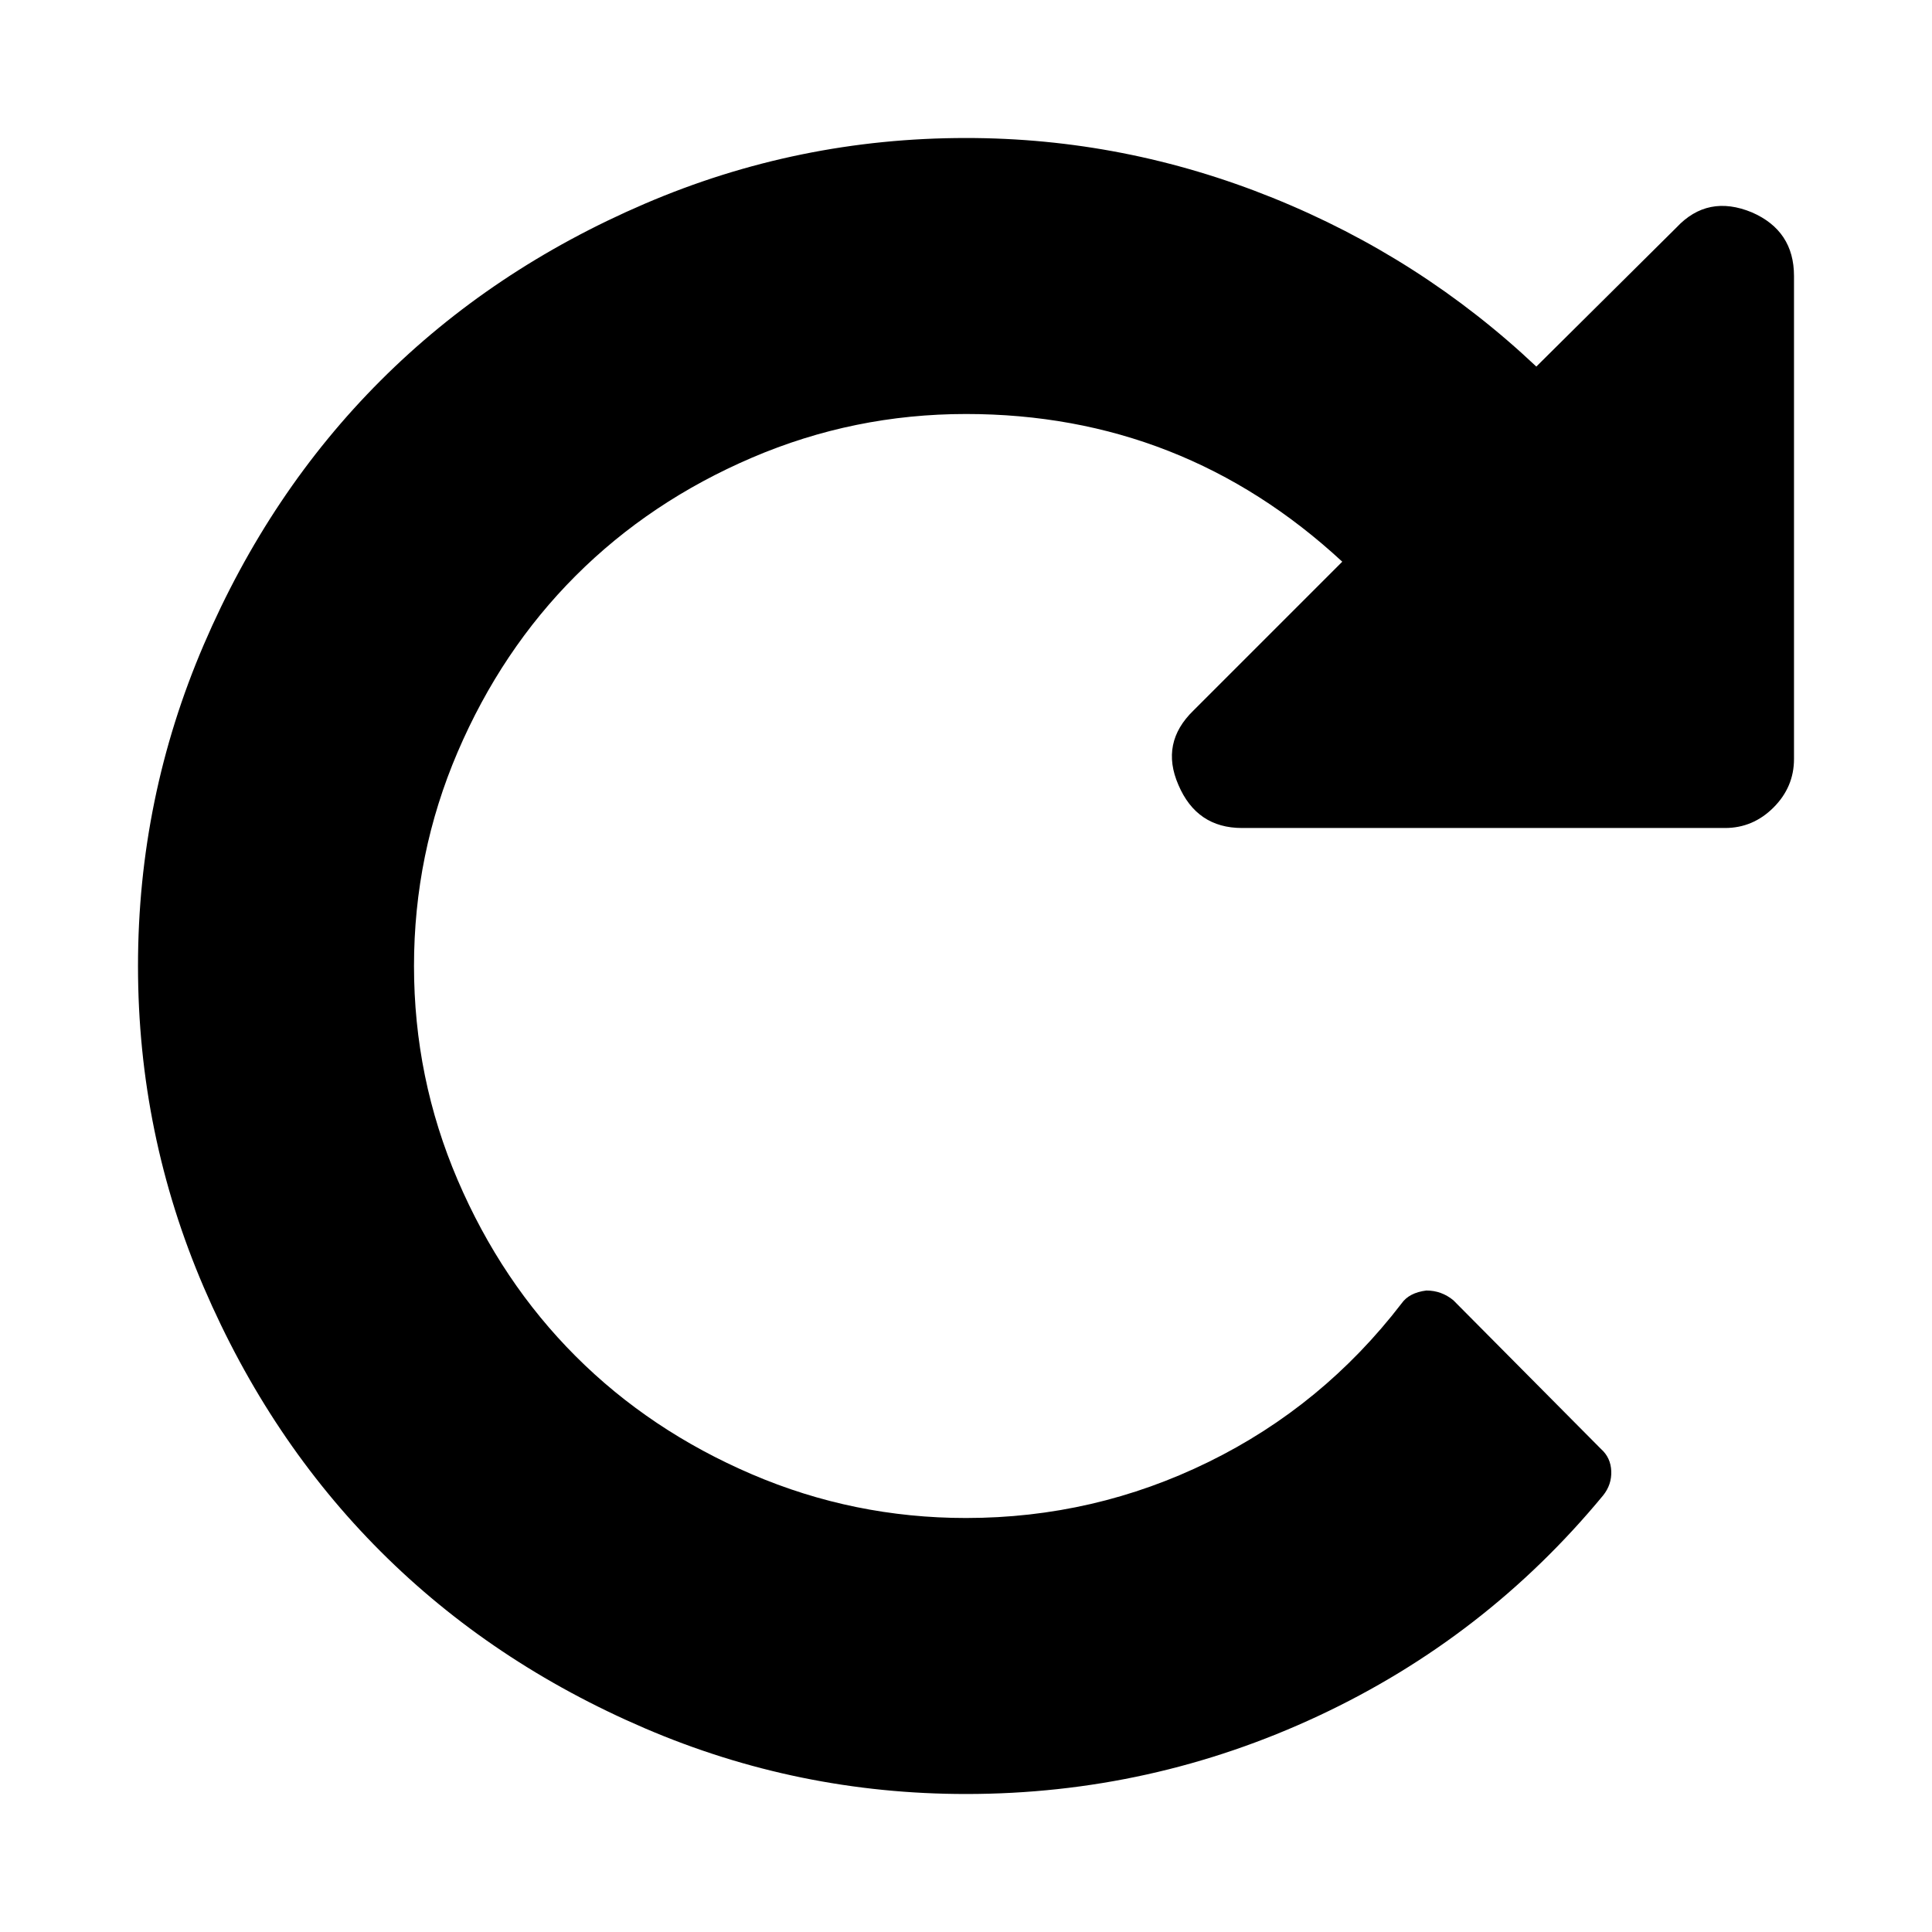
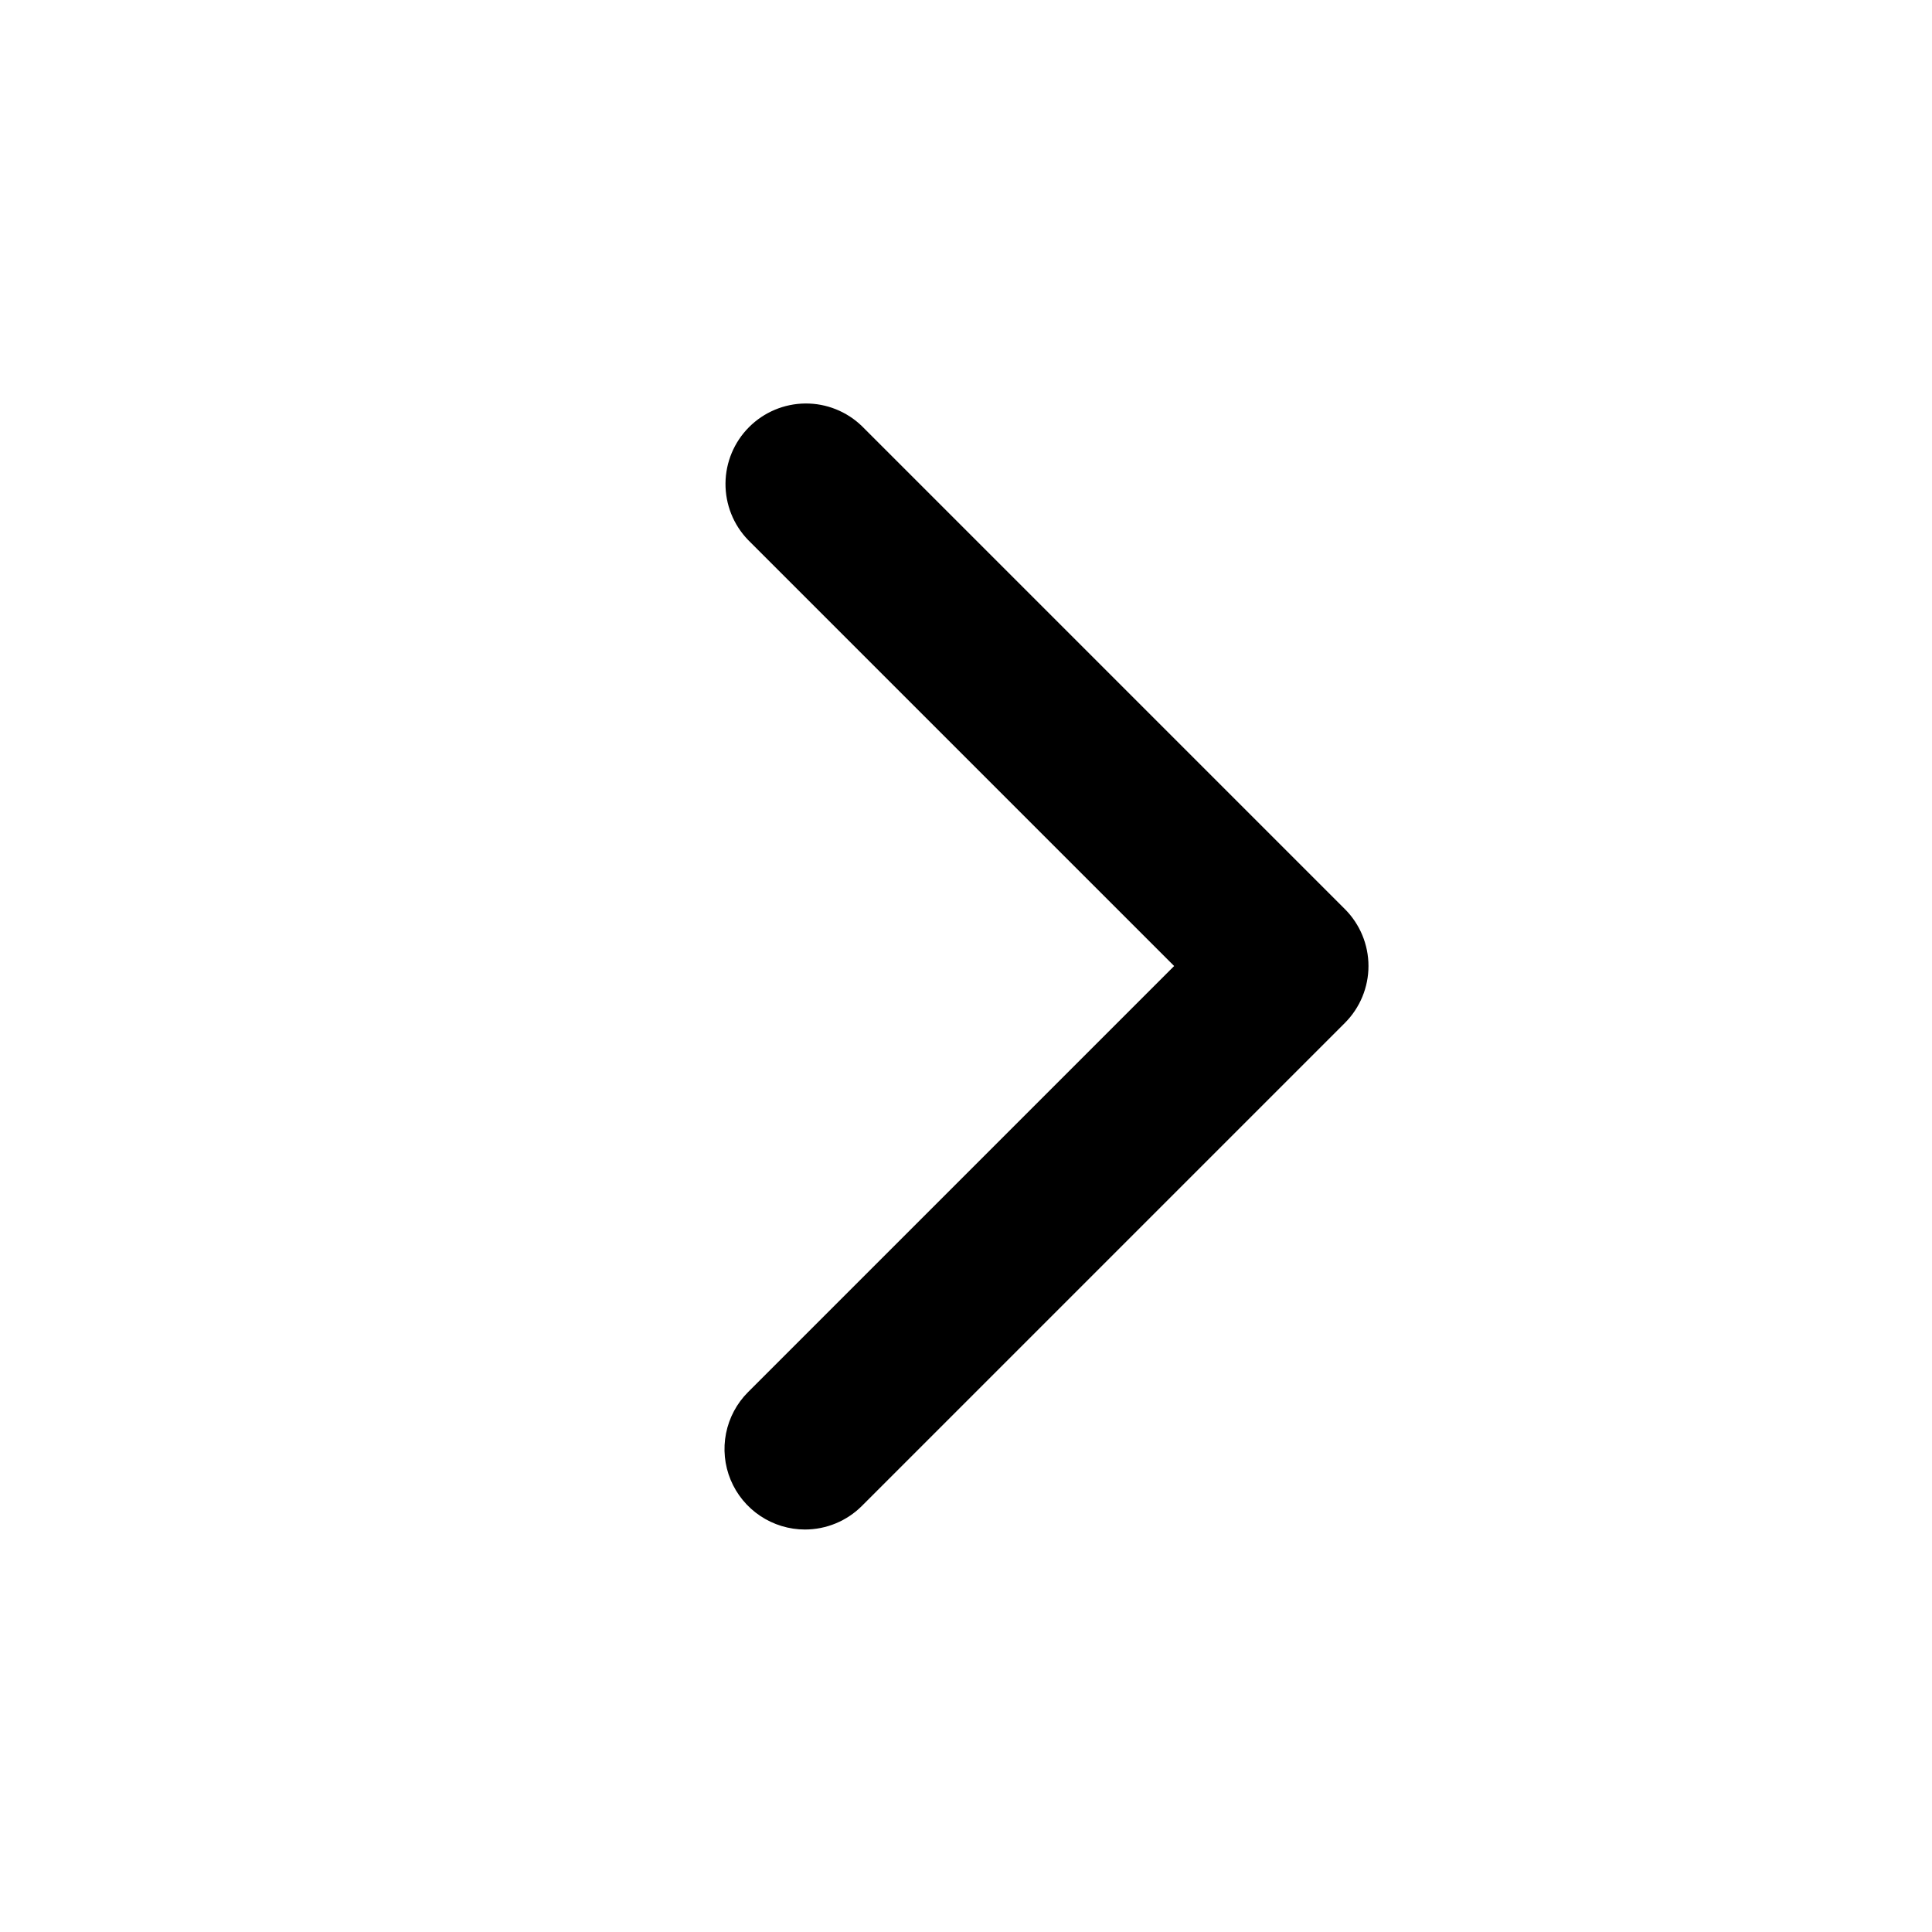
- <svg xmlns="http://www.w3.org/2000/svg" viewBox="0 0 1792 1792">
-   <path d="M1664 256v448q0 26-19 45t-45 19h-448q-42 0-59-40-17-39 14-69l138-138q-148-137-349-137-104 0-198.5 40.5t-163.5 109.5-109.5 163.5-40.5 198.5 40.5 198.5 109.5 163.5 163.5 109.5 198.5 40.5q119 0 225-52t179-147q7-10 23-12 14 0 25 9l137 138q9 8 9.5 20.5t-7.5 22.5q-109 132-264 204.5t-327 72.5q-156 0-298-61t-245-164-164-245-61-298 61-298 164-245 245-164 298-61q147 0 284.5 55.5t244.5 156.5l130-129q29-31 70-14 39 17 39 59z" />
+ <svg xmlns="http://www.w3.org/2000/svg" width="1792" height="1792" viewBox="0 0 1792 1792" fill="none">
+   <path d="M746.641 1418.68C731.876 1418.68 717.427 1414.27 705.151 1406.06C692.875 1397.86 683.312 1386.2 677.662 1372.56C672.012 1358.92 670.553 1343.91 673.433 1329.43C676.312 1314.95 683.41 1301.66 693.849 1291.22L1089.06 896.012L693.849 500.804C680.248 486.722 672.752 467.845 672.922 448.268C673.092 428.69 680.953 409.976 694.797 396.132C708.641 382.288 727.355 374.427 746.933 374.257C766.51 374.087 785.35 381.62 799.433 395.221L1247.43 843.221C1261.43 857.223 1269.31 876.213 1269.31 896.012C1269.31 915.811 1261.43 934.802 1247.43 948.804L799.433 1396.8C785.433 1410.81 766.442 1418.67 746.641 1418.68Z" fill="black" />
</svg>
